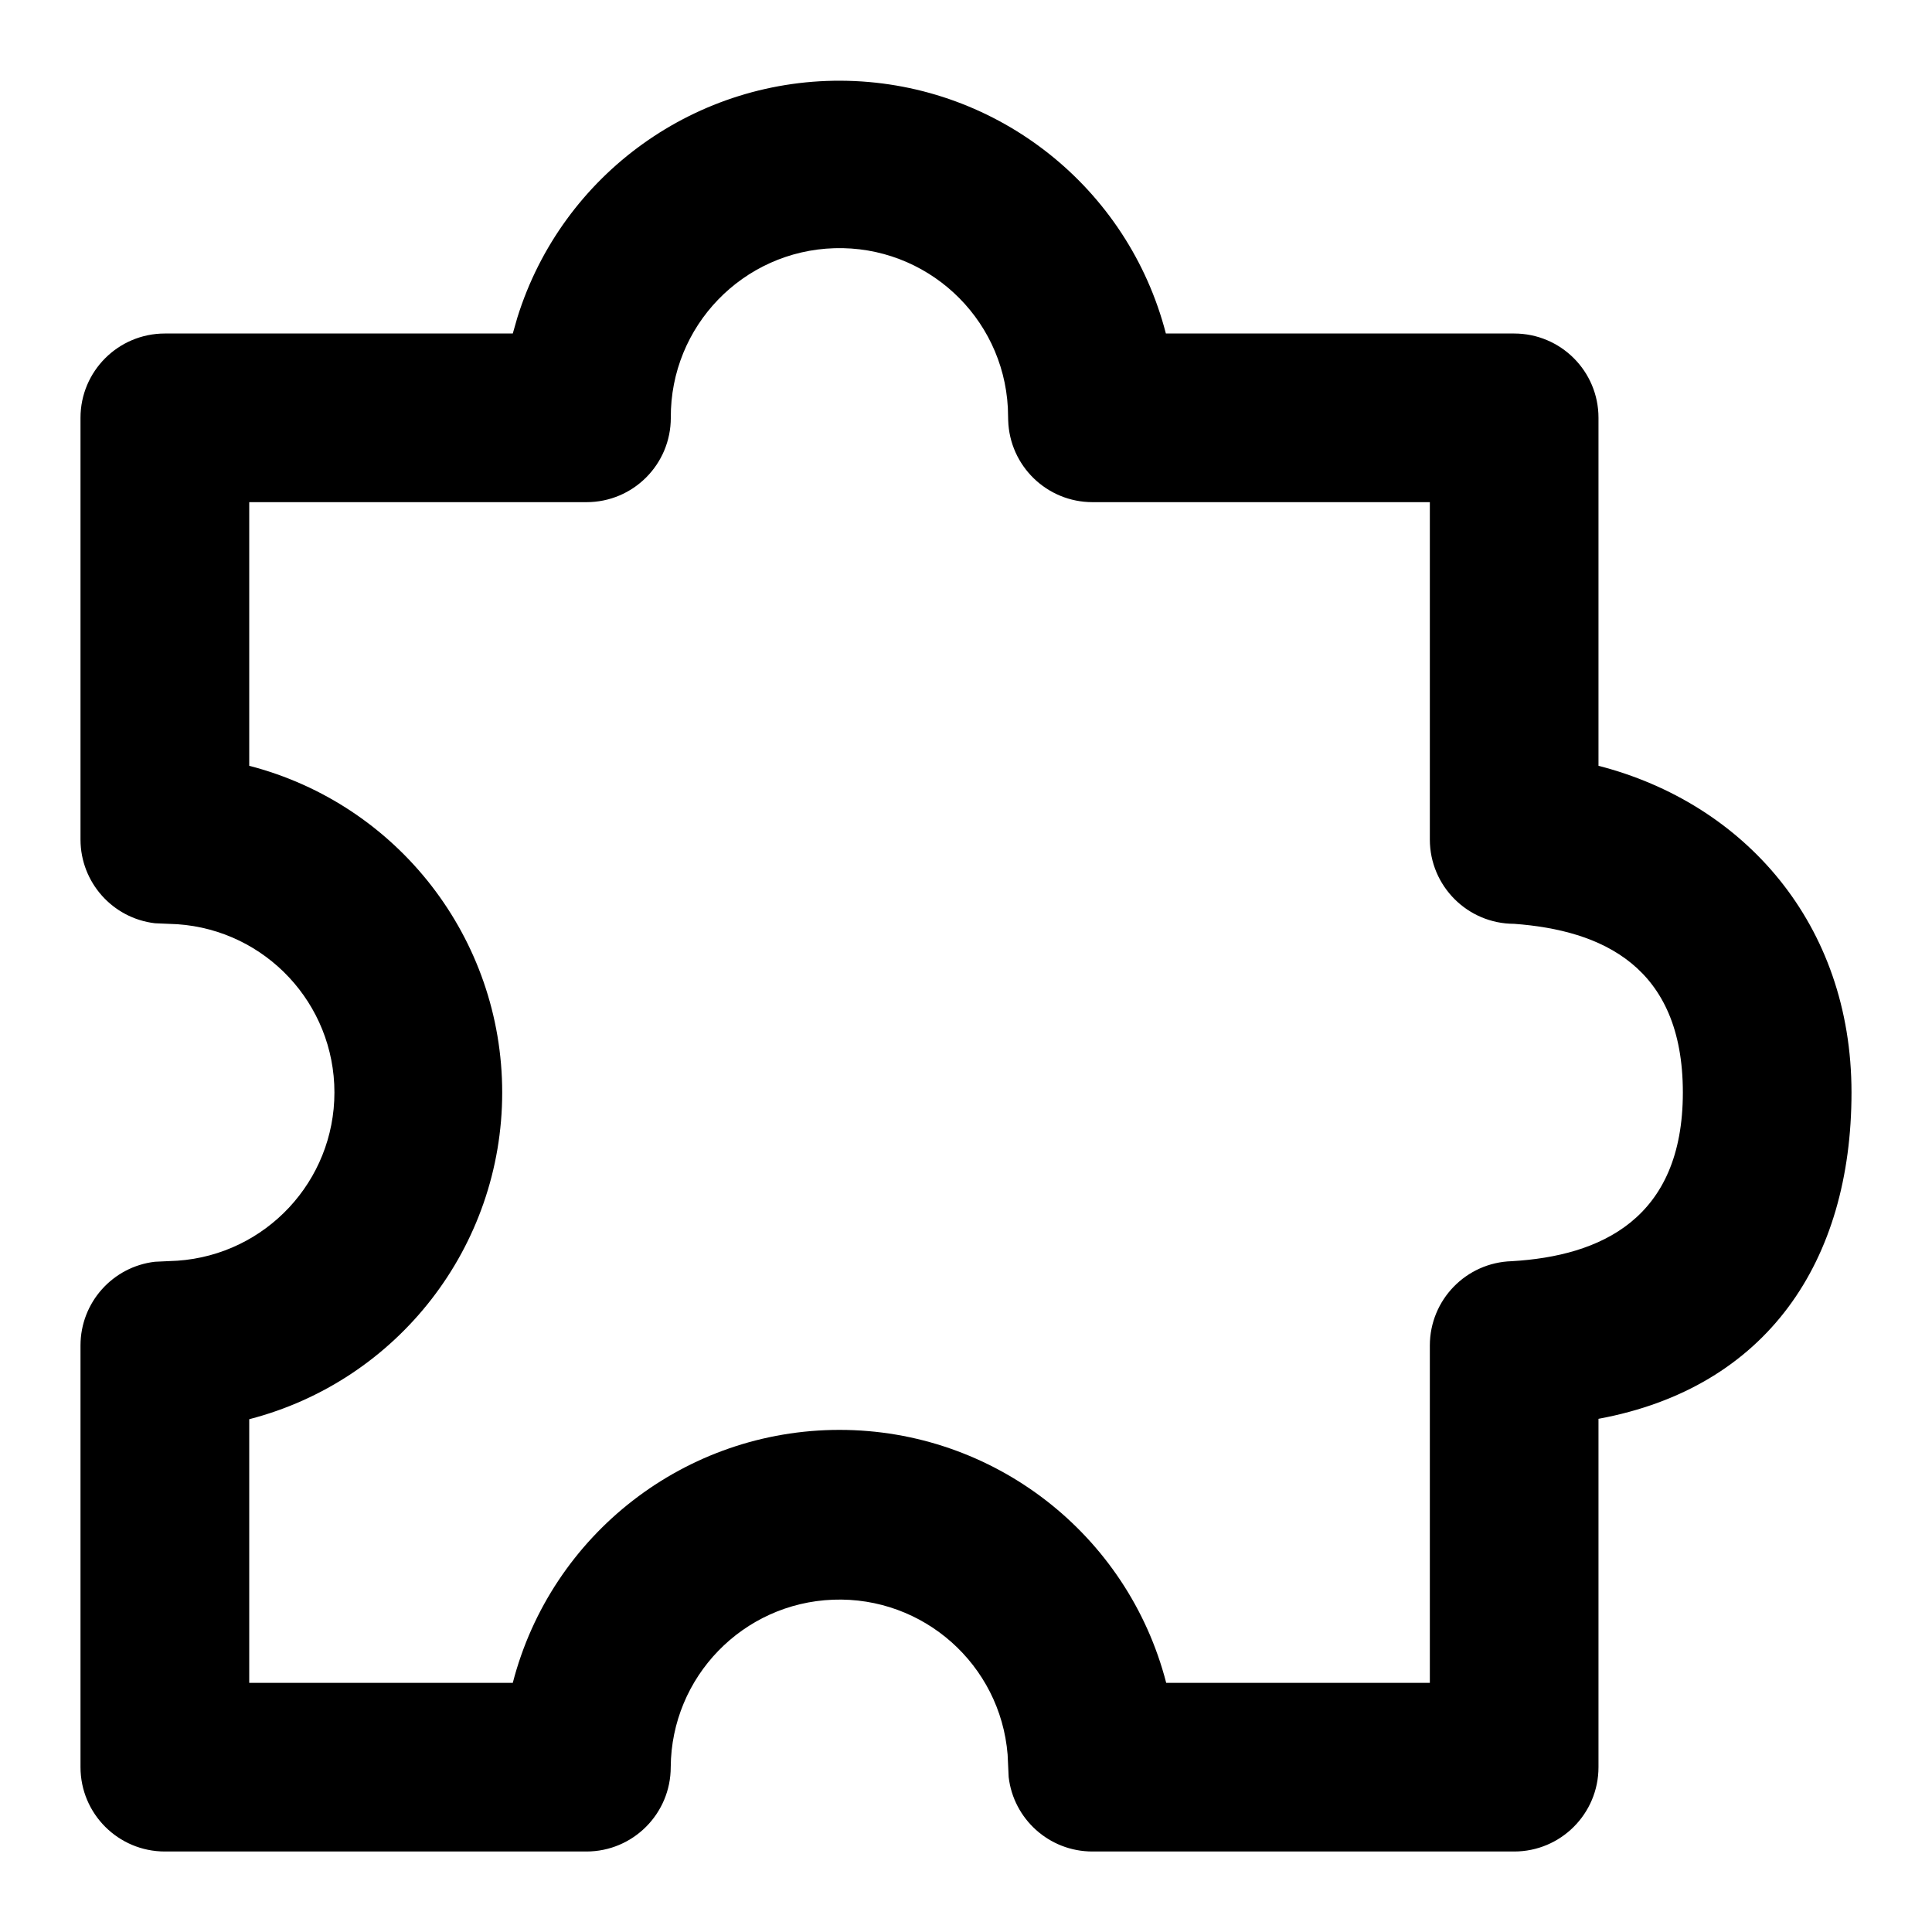
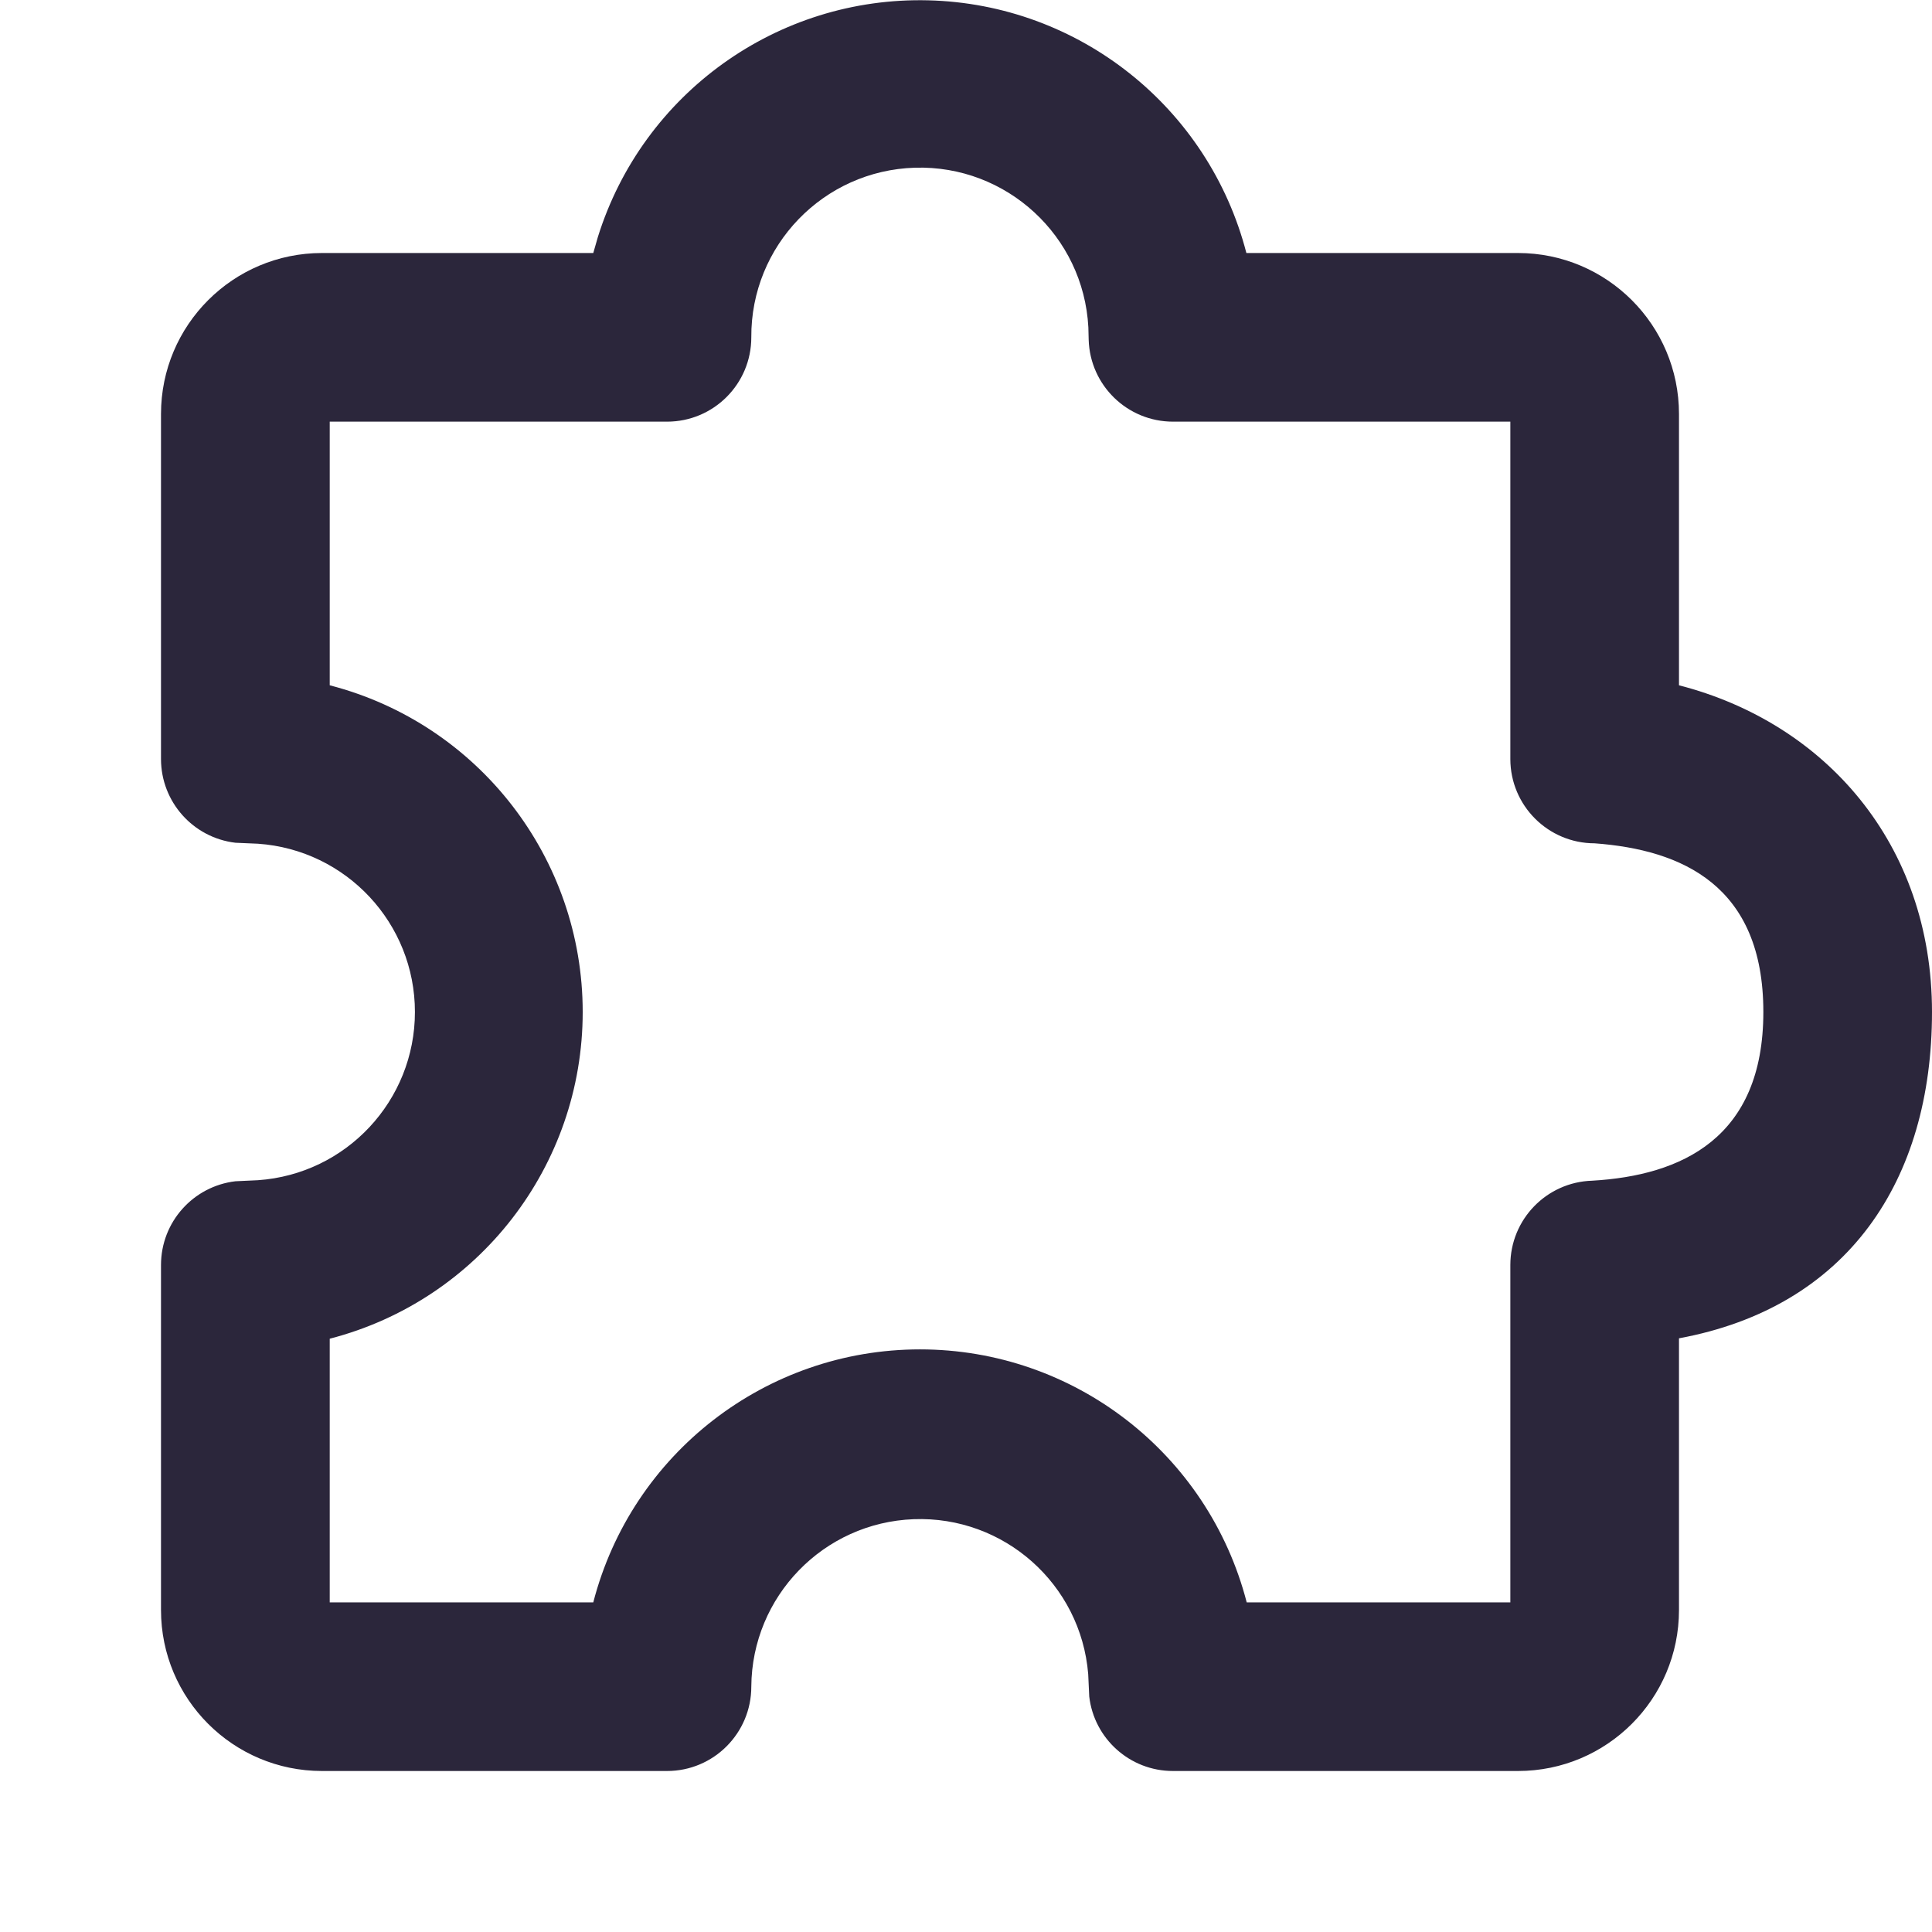
<svg xmlns="http://www.w3.org/2000/svg" fill="none" viewBox="0 0 24 24">
-   <path data-follow-fill="#000" d="M6.427 3.944a4.19 4.19 0 0 1 8.056.199h4.326c.58 0 1.048.469 1.048 1.047v4.323C21.665 9.978 23 11.476 23 13.571c0 2.096-1.048 3.667-3.143 4.054v4.327c0 .579-.469 1.048-1.047 1.048h-5.24c-.537 0-.98-.404-1.04-.925l-.013-.279a2.096 2.096 0 0 0-4.185.156c0 .579-.469 1.048-1.047 1.048H2.048A1.048 1.048 0 0 1 1 21.952v-5.238c0-.537.404-.98.925-1.04l.279-.013a2.095 2.095 0 0 0 0-4.18l-.279-.012A1.048 1.048 0 0 1 1 10.43V5.19c0-.578.469-1.047 1.048-1.047H6.37l.057-.199Zm11.335 2.294h-4.19c-.567 0-1.031-.45-1.048-1.017l-.004-.155a2.095 2.095 0 0 0-4.187.124c0 .58-.469 1.048-1.047 1.048h-4.19v3.275a4.192 4.192 0 0 1 0 8.117v3.275H6.37a4.192 4.192 0 0 1 8.117 0h3.275v-4.19c0-.567.45-1.031 1.017-1.048 1.104-.064 2.126-.524 2.126-2.096 0-1.571-1.011-2.015-2.096-2.095a1.048 1.048 0 0 1-1.047-1.047v-4.19Z" fill="#000" />
+   <path fill="#2B263B" d="M7.427 2.944a4.19 4.19 0 0 1 8.056.199h3.374a2 2 0 0 1 2 2v3.37C22.665 8.978 24 10.476 24 12.571c0 2.096-1.048 3.667-3.143 4.054V20a2 2 0 0 1-2 2h-4.286c-.537 0-.98-.404-1.04-.925l-.013-.279a2.096 2.096 0 0 0-4.185.156c0 .579-.469 1.048-1.047 1.048H4a2 2 0 0 1-2-2v-4.285c0-.538.404-.98.925-1.041l.279-.013a2.095 2.095 0 0 0 0-4.18l-.279-.012A1.048 1.048 0 0 1 2 9.43V5.143a2 2 0 0 1 2-2h3.37l.057-.199Zm11.335 2.294h-4.19c-.567 0-1.031-.45-1.048-1.017l-.004-.155a2.095 2.095 0 0 0-4.187.124c0 .58-.469 1.048-1.047 1.048h-4.19v3.275a4.192 4.192 0 0 1 0 8.117v3.275H7.37a4.192 4.192 0 0 1 8.117 0h3.275v-4.19c0-.567.45-1.031 1.017-1.048 1.104-.064 2.126-.524 2.126-2.096 0-1.571-1.011-2.015-2.096-2.095a1.048 1.048 0 0 1-1.047-1.047v-4.19Z" data-follow-fill="#2B263B" />
</svg>
